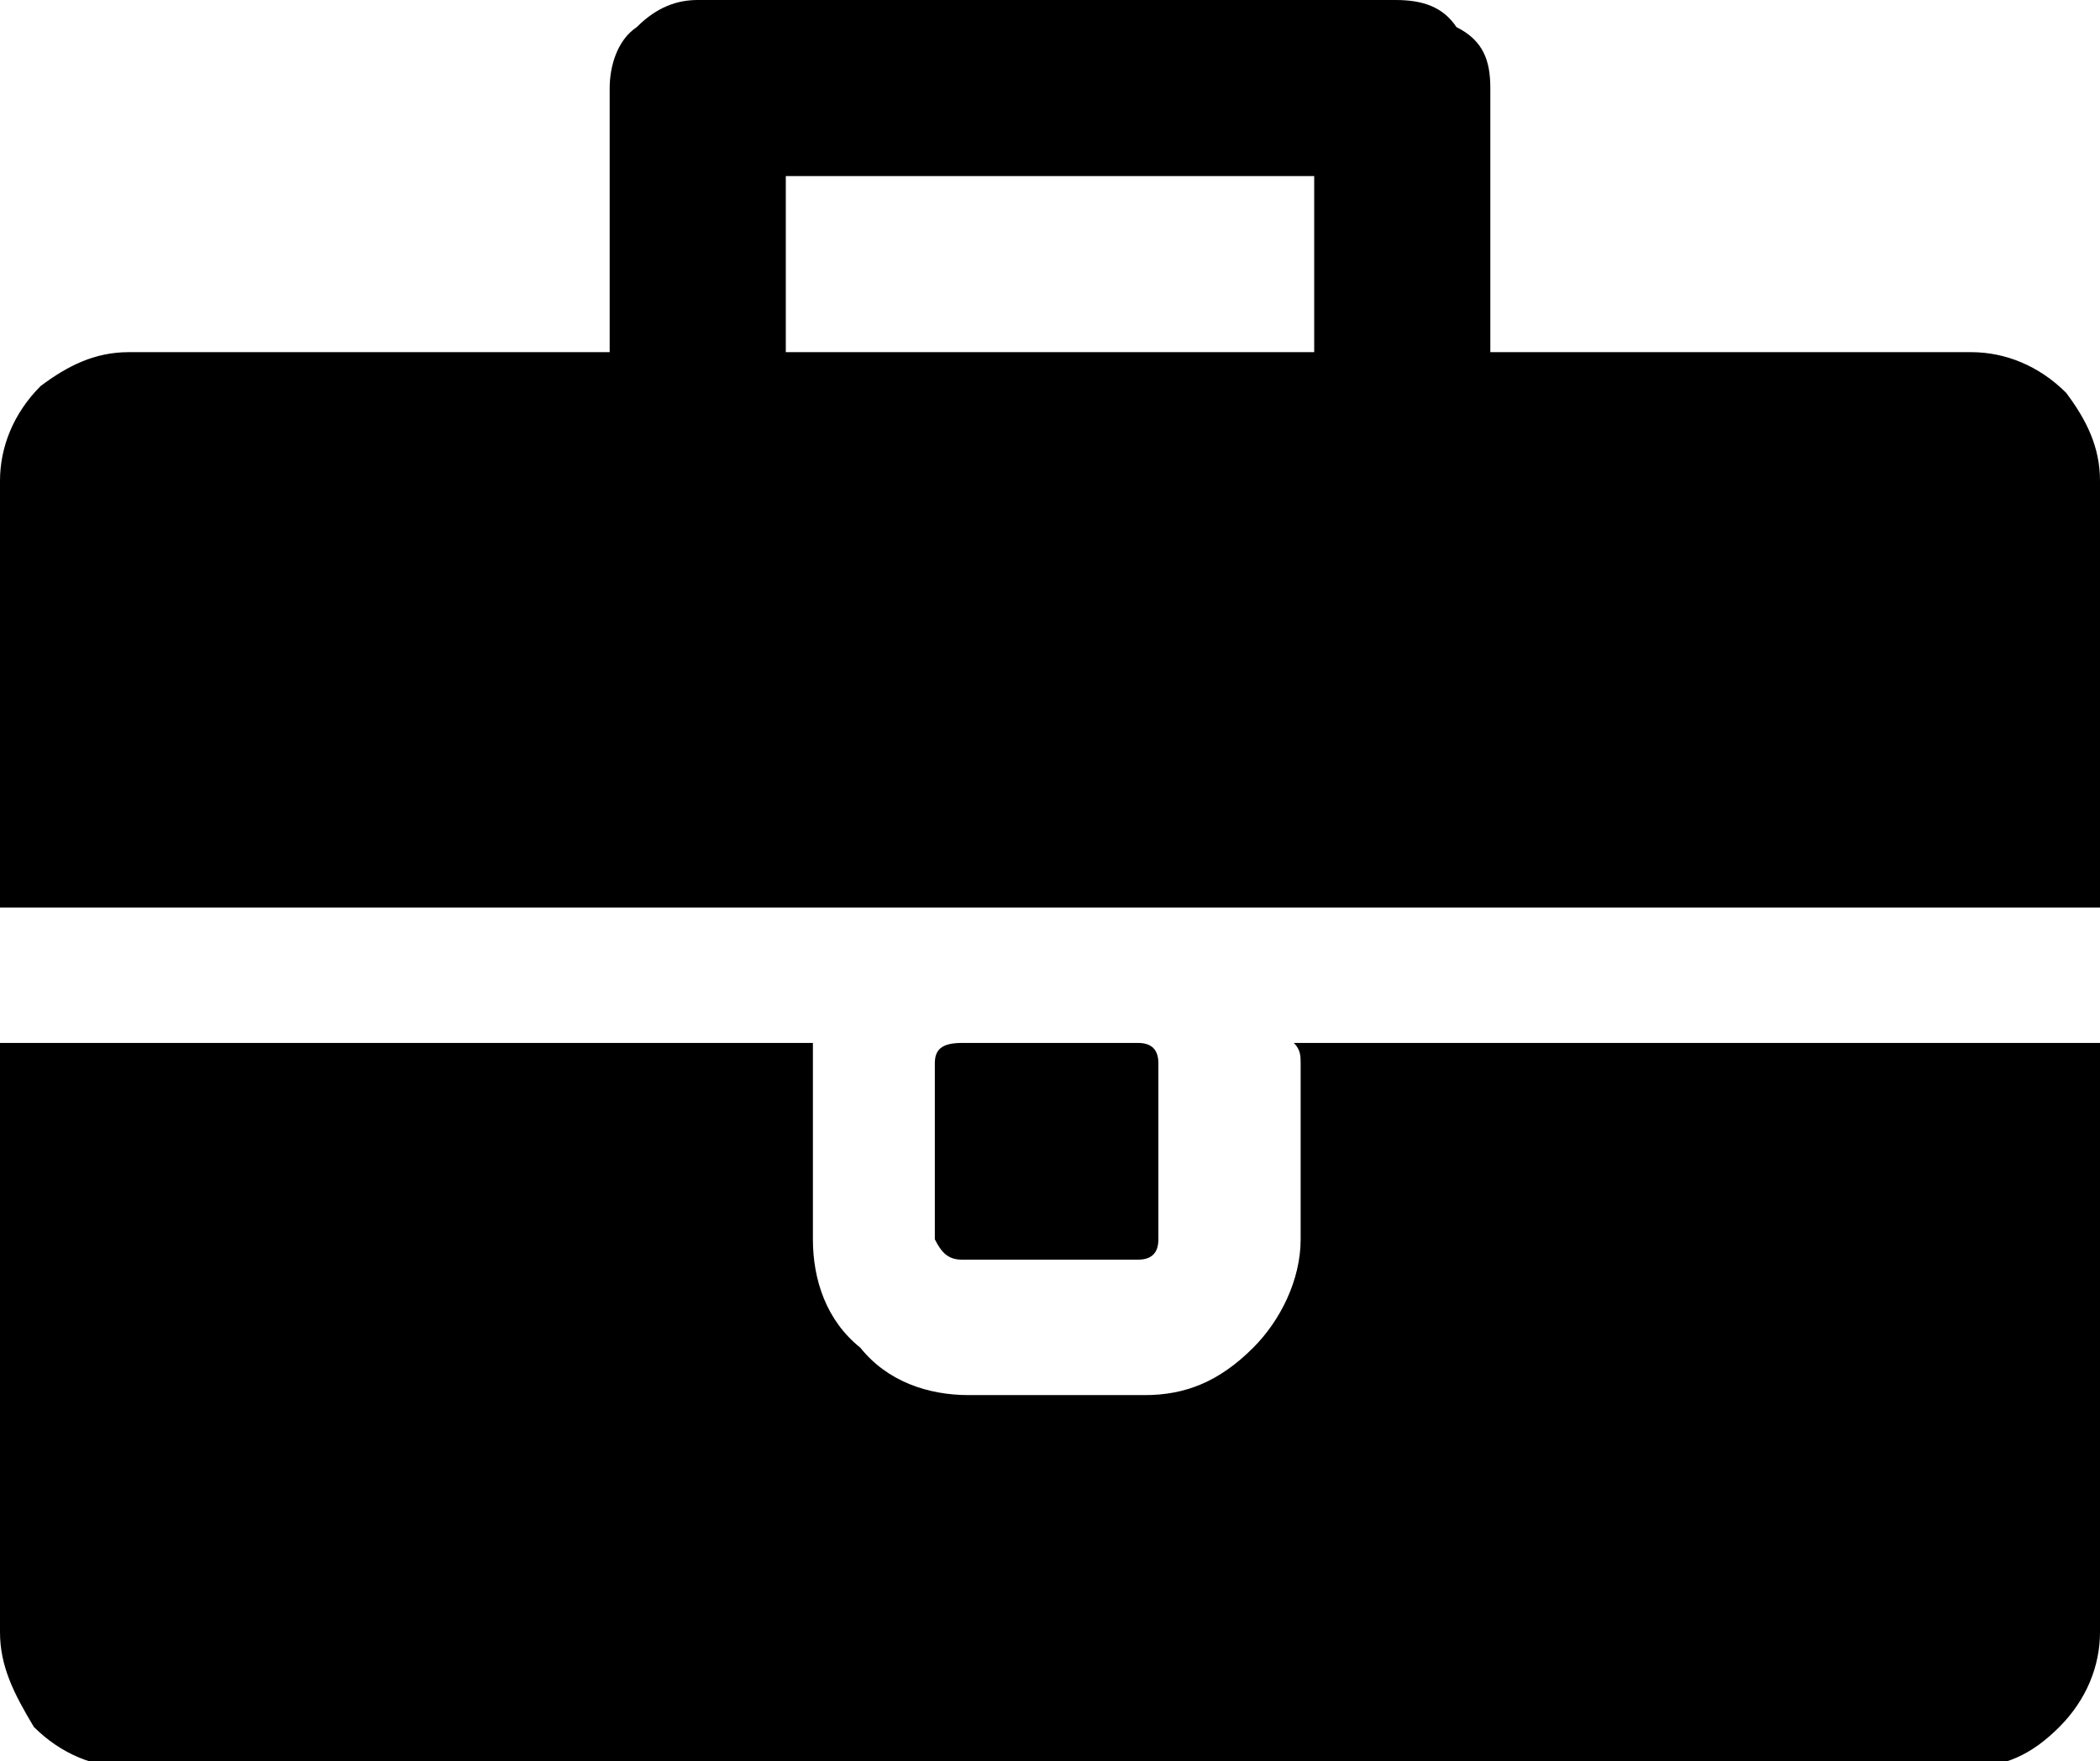
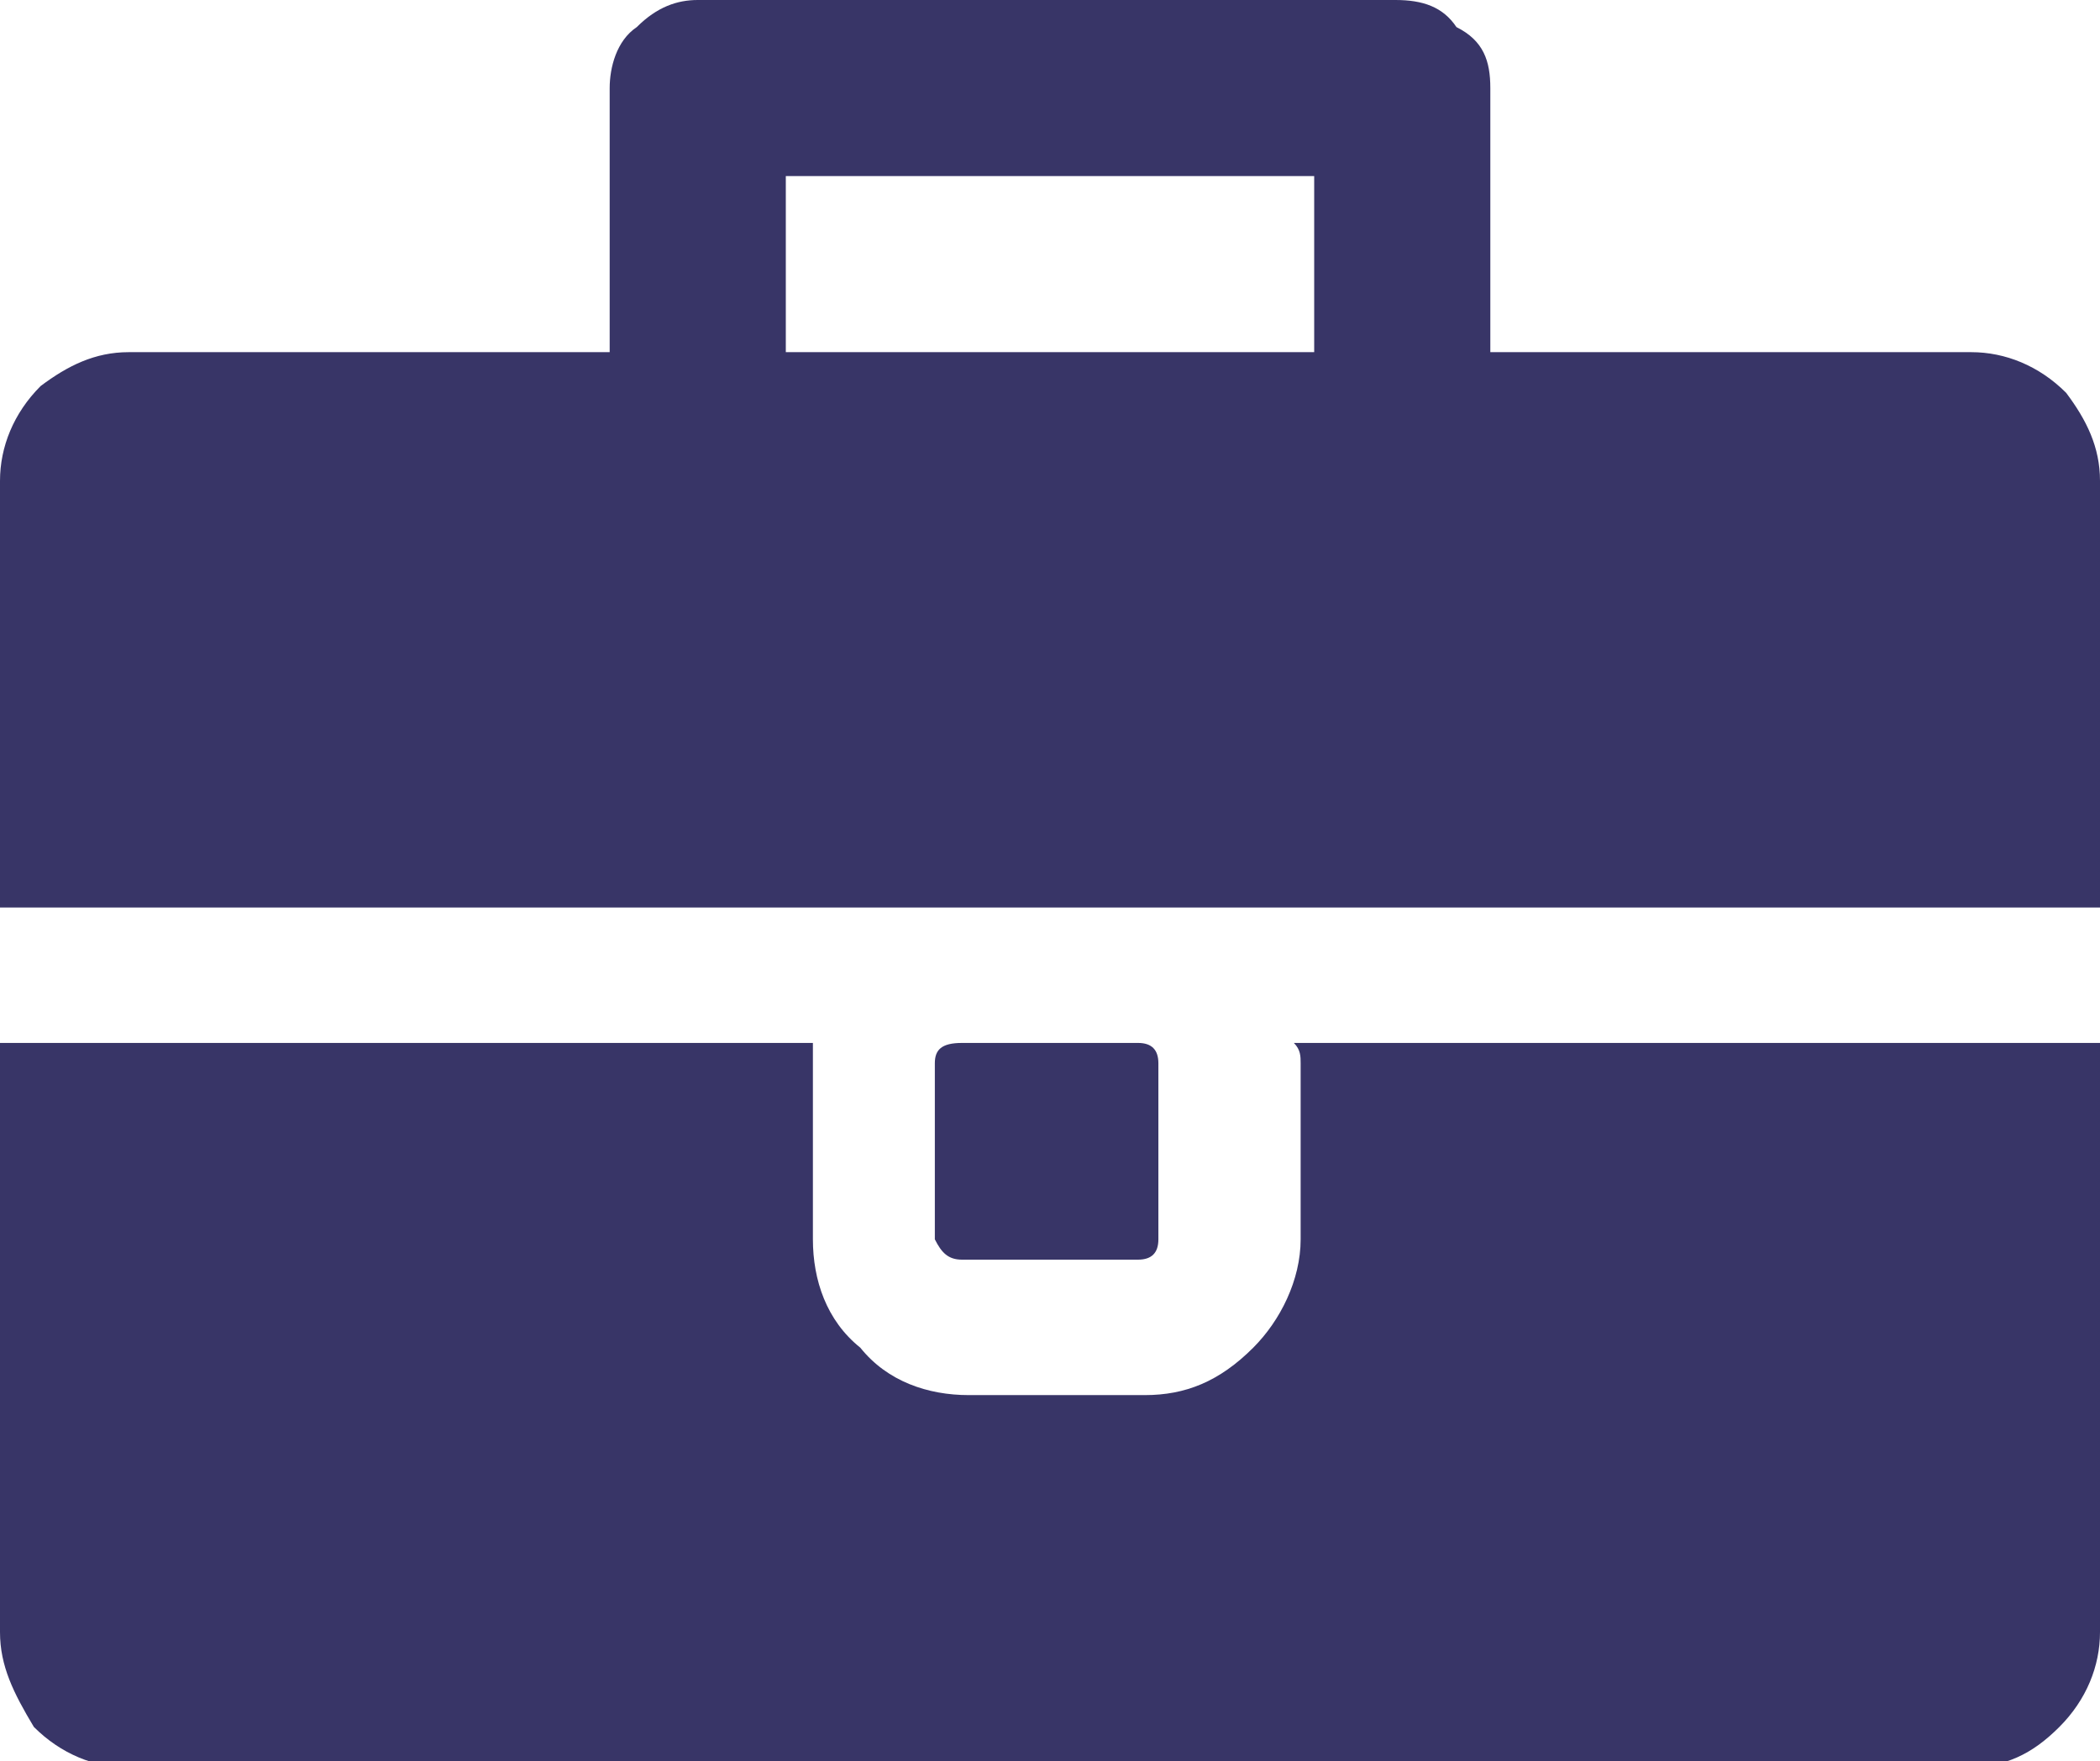
<svg xmlns="http://www.w3.org/2000/svg" viewBox="0 0 31 26" enable-background="new 0 0 31 26">
-   <path d="M0 13.4V7.1c0-.5.2-1 .6-1.4.4-.3.8-.5 1.3-.5H9V1.3c0-.3.1-.7.4-.9.3-.3.6-.4.9-.4h10.3c.4 0 .7.1.9.4.4.2.5.5.5.9v3.9h7.1c.5 0 1 .2 1.4.6.3.4.5.8.5 1.3v6.3H0zm31 2v8.7c0 .5-.2 1-.6 1.4-.4.4-.8.6-1.4.6H1.9c-.5 0-1-.2-1.4-.6-.3-.5-.5-.9-.5-1.4v-8.7h12v2.9c0 .6.2 1.2.7 1.6.4.5 1 .7 1.6.7h2.6c.6 0 1.1-.2 1.6-.7.4-.4.7-1 .7-1.6v-2.6c0-.1 0-.2-.1-.3H31zM11.6 5.2h7.8V2.6h-7.8v2.6zm5.2 10.2c.2 0 .3.1.3.3v2.6c0 .2-.1.3-.3.3h-2.6c-.2 0-.3-.1-.4-.3v-2.6c0-.2.1-.3.4-.3h2.6z" />
+   <path fill="#383567" d="M0 13.4V7.1c0-.5.2-1 .6-1.4.4-.3.8-.5 1.3-.5H9V1.3c0-.3.1-.7.4-.9.3-.3.6-.4.9-.4h10.3c.4 0 .7.1.9.4.4.2.5.5.5.9v3.9h7.1c.5 0 1 .2 1.4.6.3.4.5.8.5 1.3v6.3H0zm31 2v8.7c0 .5-.2 1-.6 1.4-.4.4-.8.6-1.4.6H1.9c-.5 0-1-.2-1.4-.6-.3-.5-.5-.9-.5-1.4v-8.7h12v2.9c0 .6.2 1.2.7 1.6.4.5 1 .7 1.6.7h2.6c.6 0 1.1-.2 1.6-.7.4-.4.7-1 .7-1.6v-2.6c0-.1 0-.2-.1-.3H31zM11.6 5.2h7.8V2.6h-7.8v2.6zm5.2 10.2c.2 0 .3.1.3.3v2.6c0 .2-.1.3-.3.3h-2.6c-.2 0-.3-.1-.4-.3v-2.6c0-.2.1-.3.4-.3h2.6z" />
</svg>
